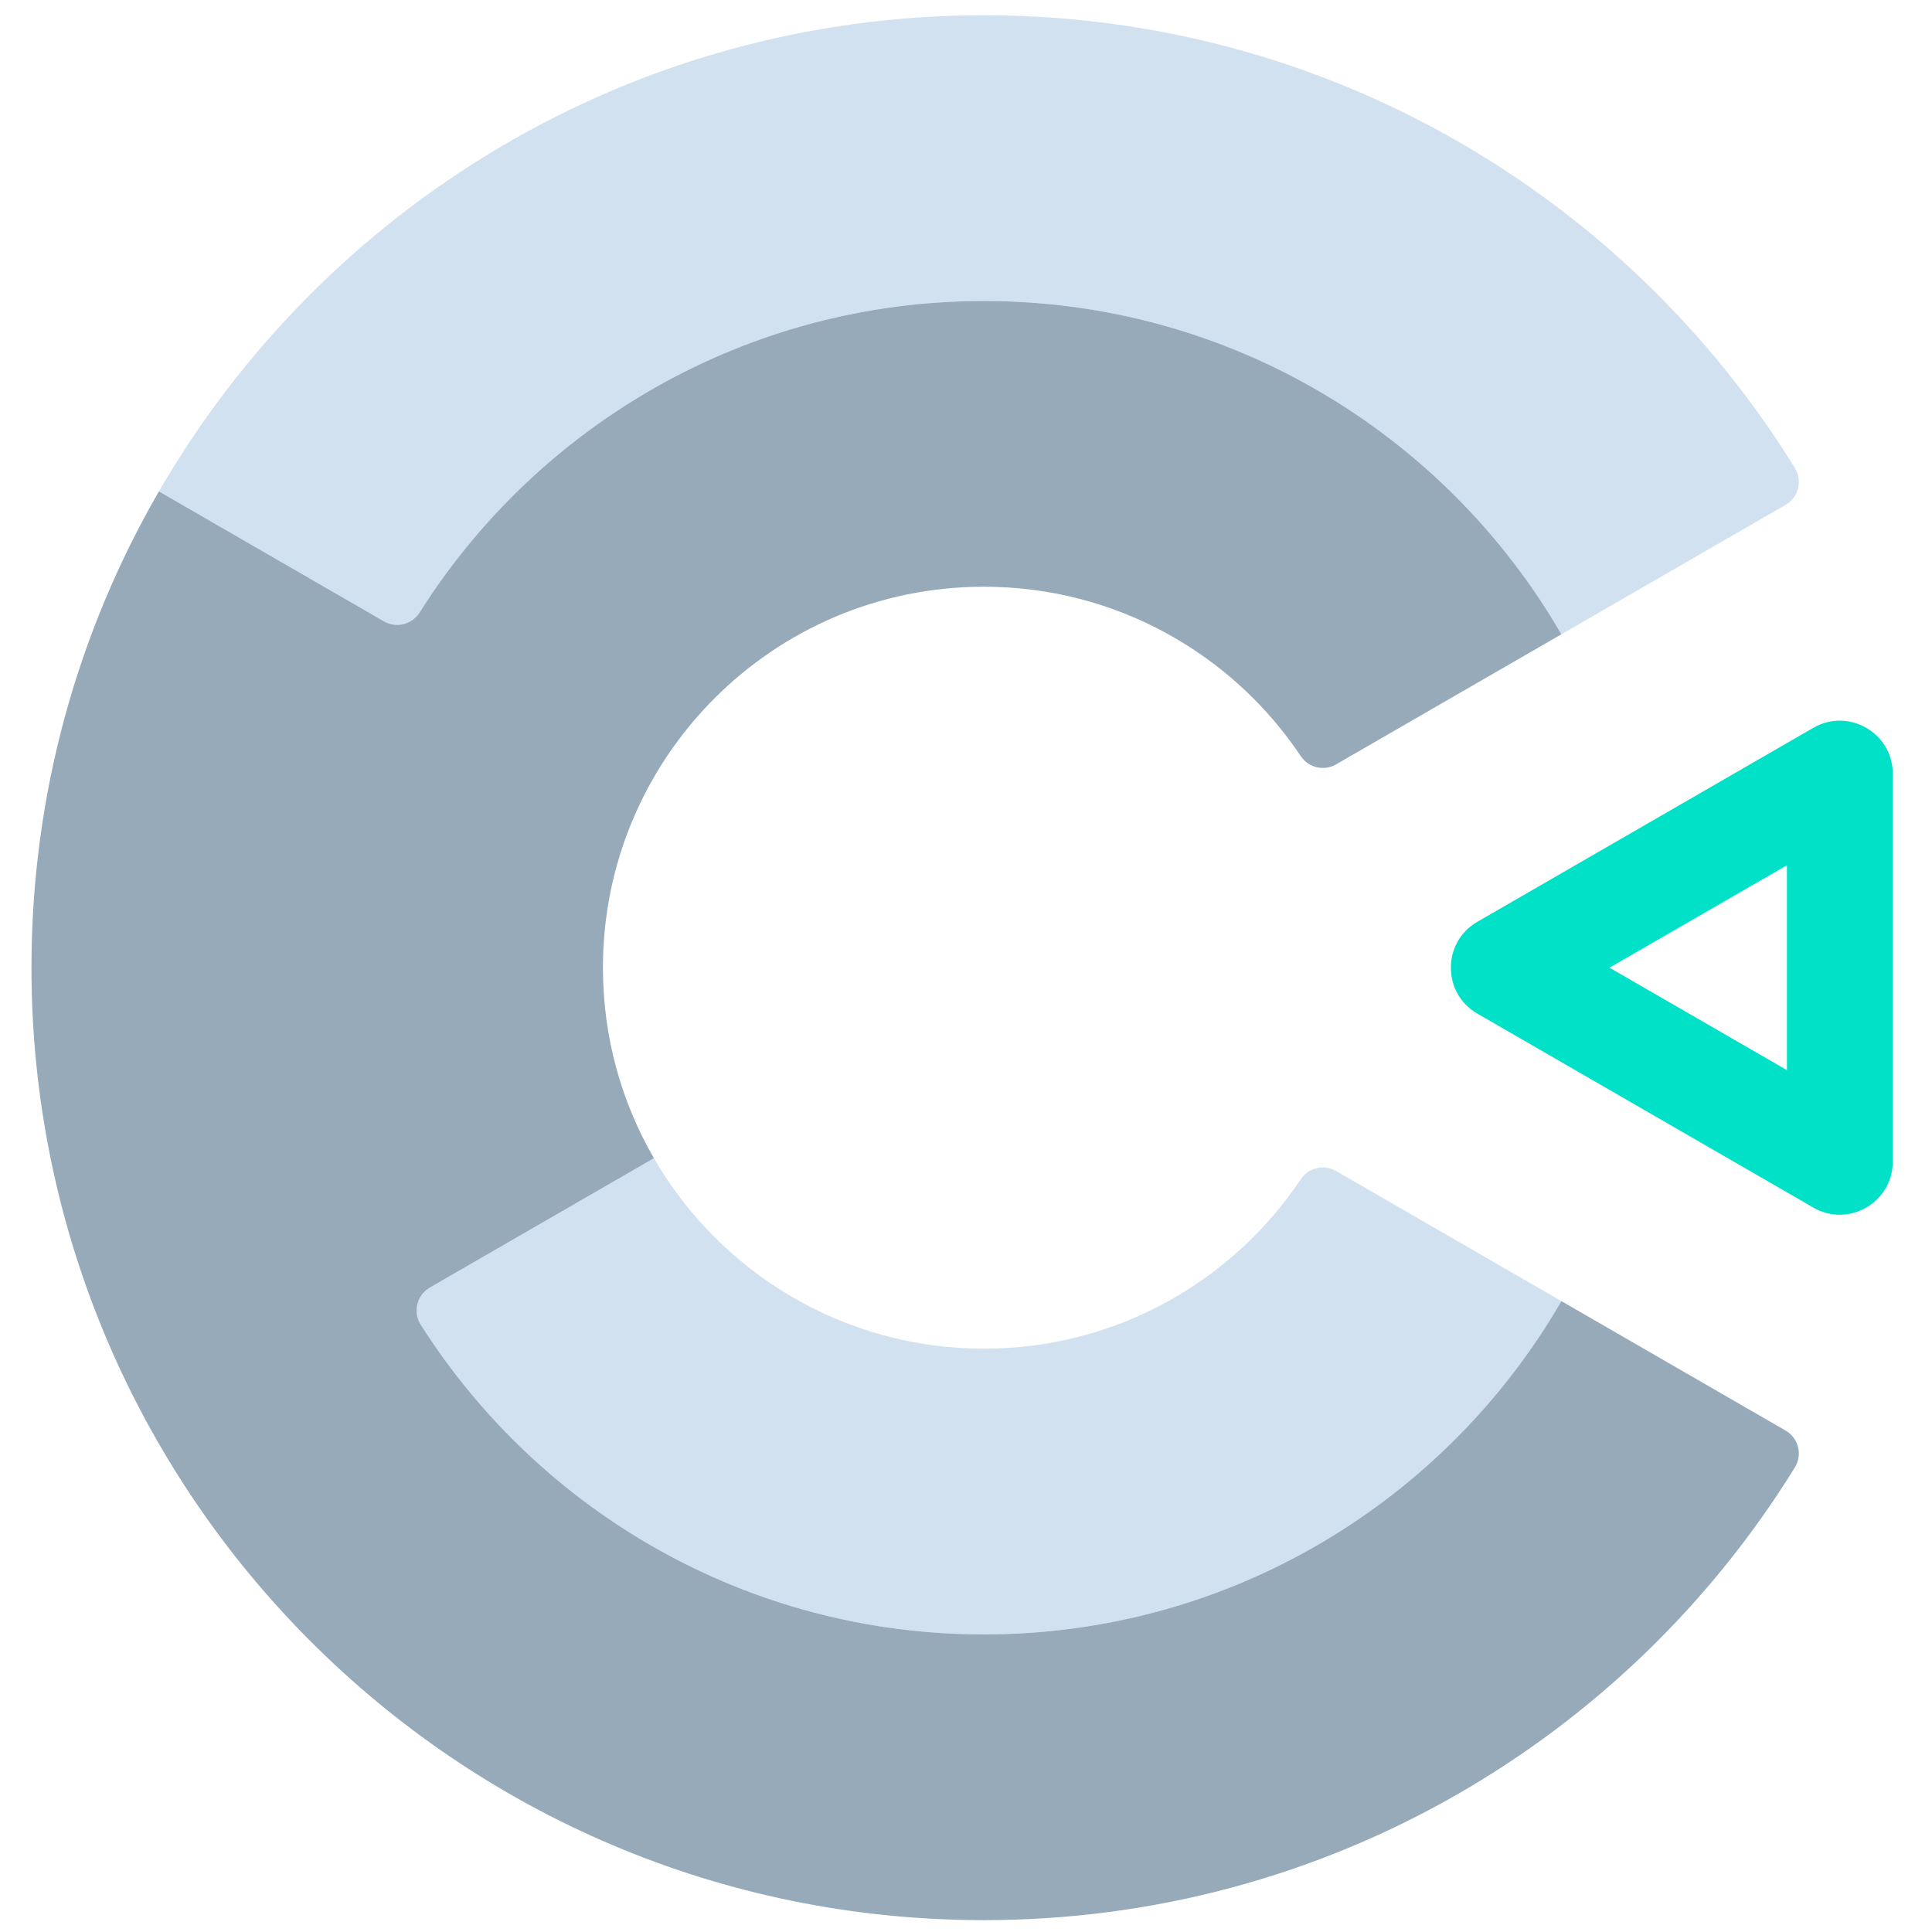
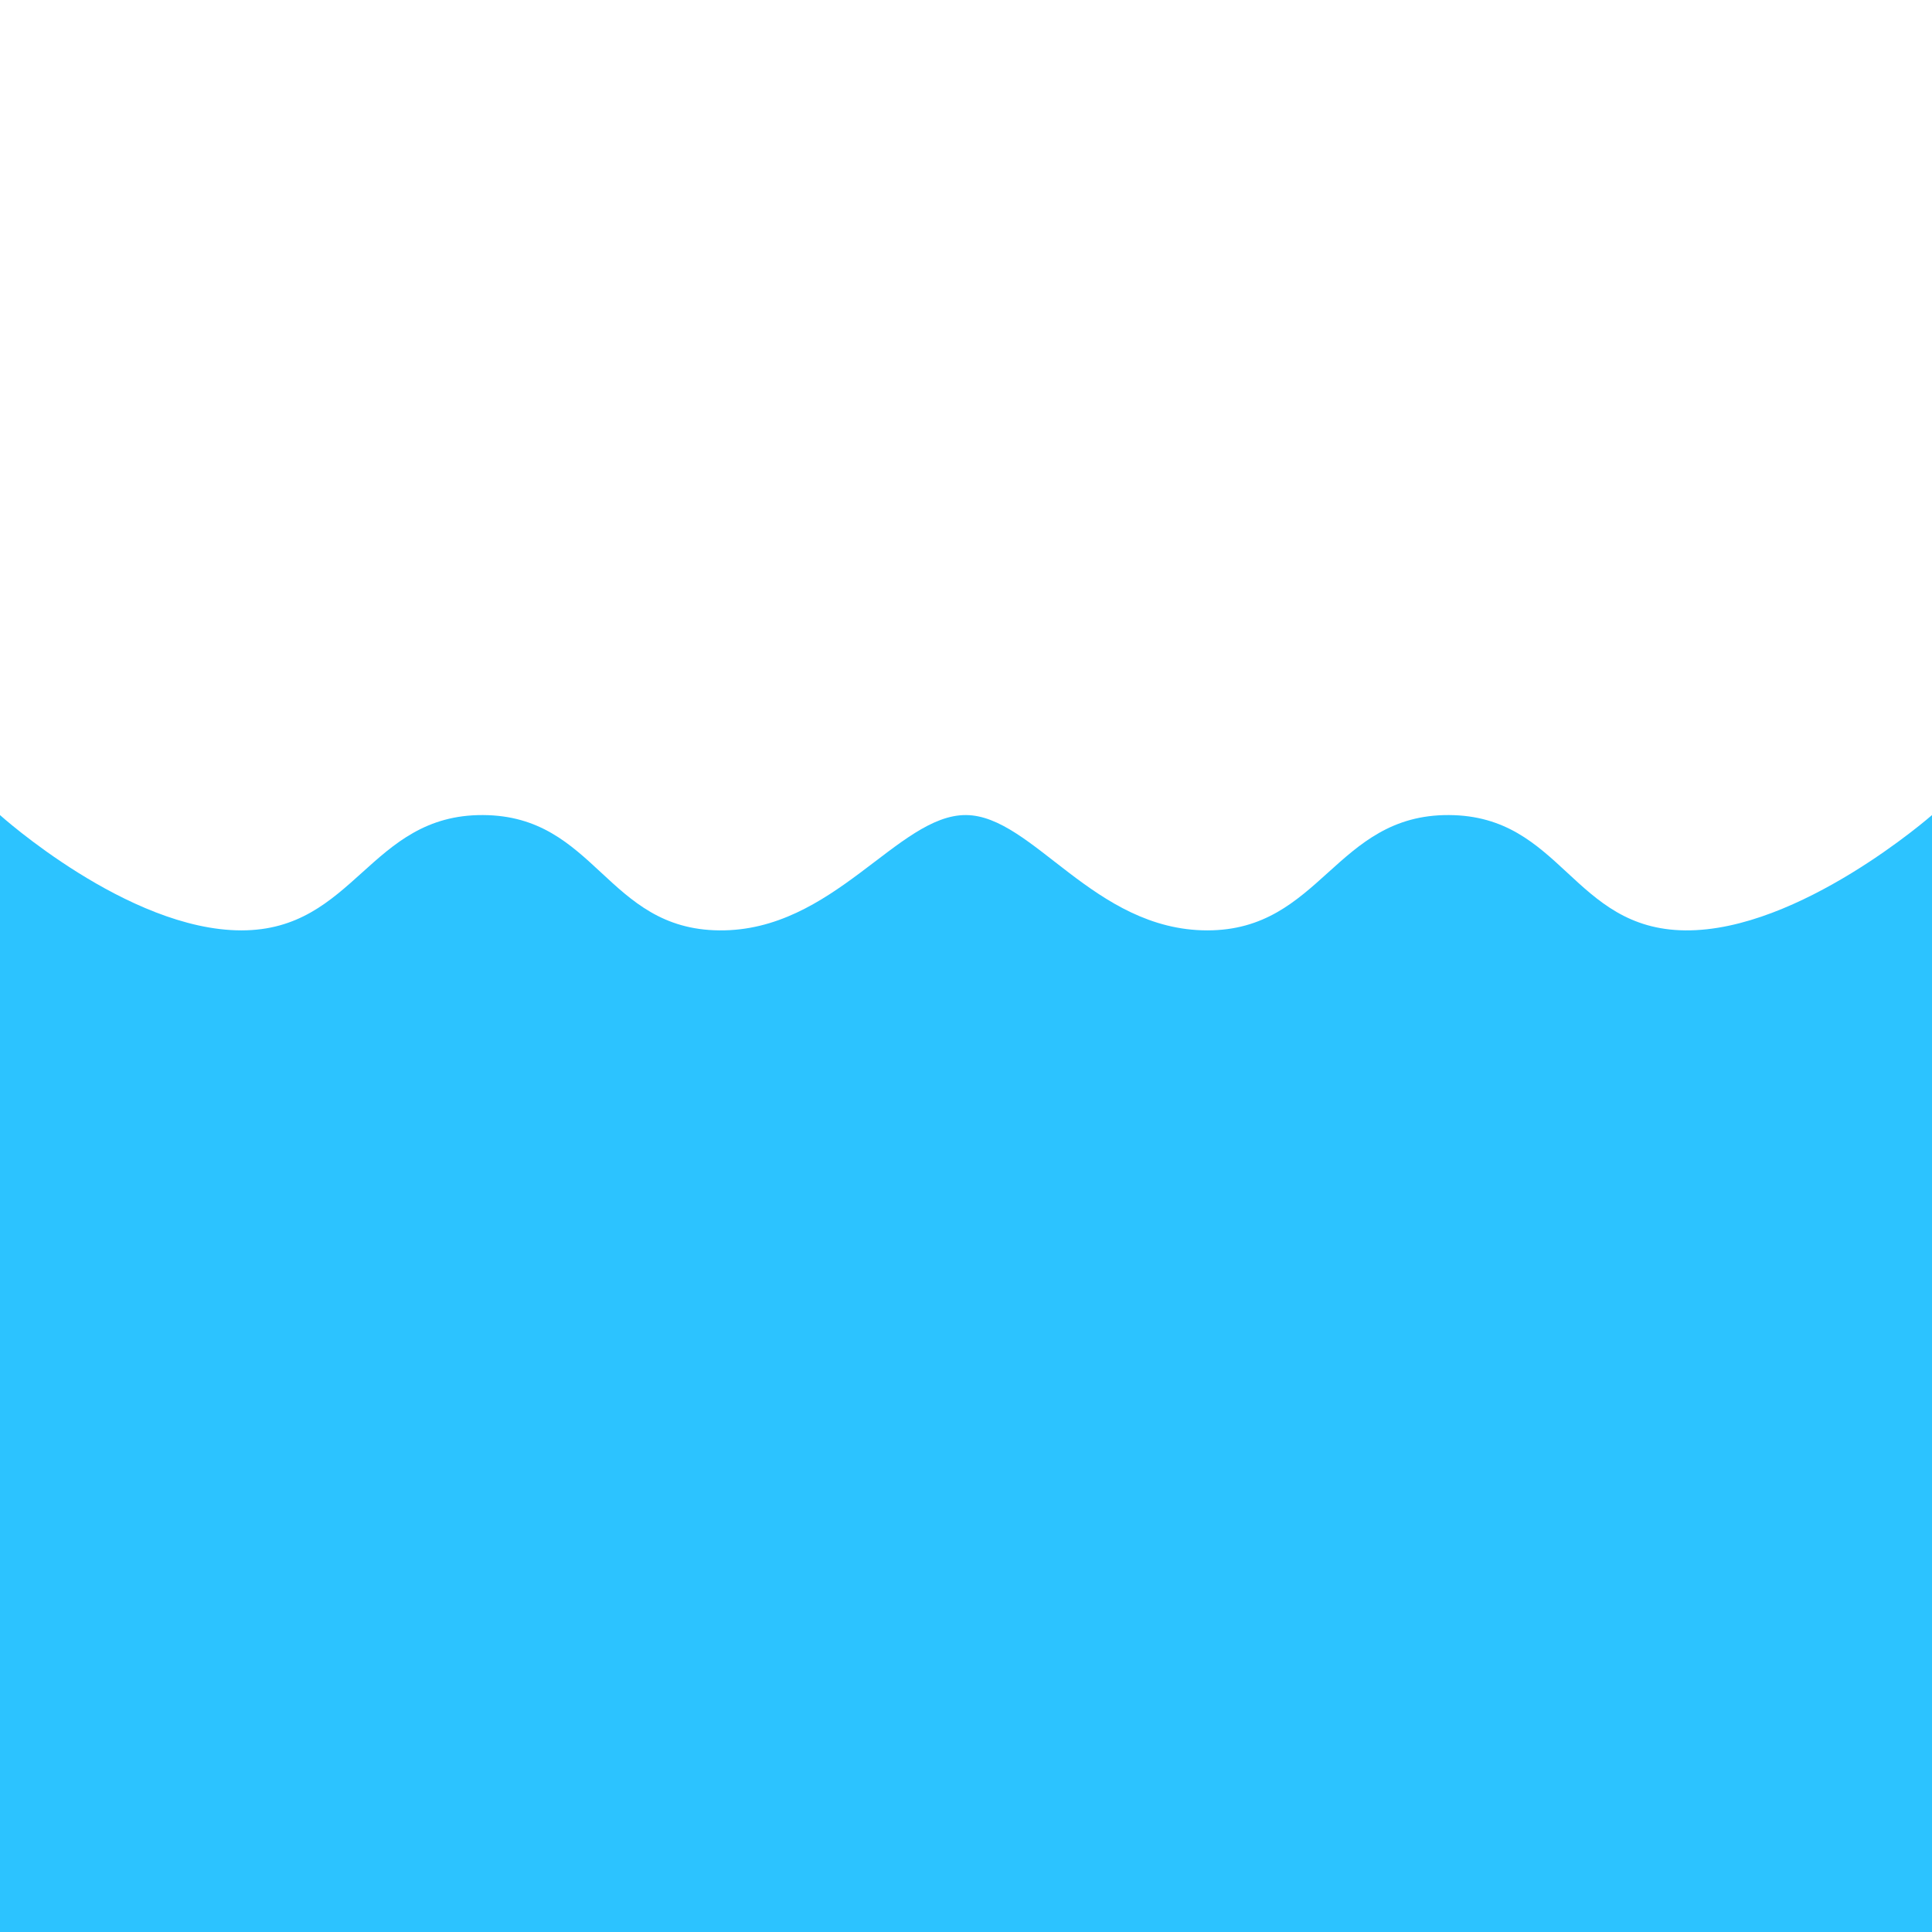
- <svg xmlns="http://www.w3.org/2000/svg" version="1.1" x="0px" y="0px" width="1700.79px" height="1700.79px" viewBox="499 379 690 690" enable-background="new 0 0 1700.79 1700.79" xml:space="preserve">
-   <g id="bg">
-     <g>
-       <g>
-         <path fill-rule="evenodd" clip-rule="evenodd" fill="#D2E1F0" d="M850.395,860.67     c-50.356,0-94.325-27.356-117.853-68.021l-80.03,46.204c-4.654,2.689-6.131,8.719-3.248,13.256     C691.501,918.596,765.796,962.717,850.395,962.717c88.126,0,165.071-47.875,206.243-119.036l-80.486-46.47     c-4.314-2.49-9.803-1.205-12.571,2.936C939.175,836.641,897.591,860.67,850.395,860.67     L850.395,860.67z M1136.721,559.296c4.614-2.663,6.11-8.619,3.312-13.151     c-59.915-97.03-167.225-161.694-289.639-161.694c-125.894,0-235.813,68.393-294.634,170.05     l80.377,46.406c4.398,2.539,10.002,1.149,12.711-3.146     c42.164-66.852,116.67-111.264,201.546-111.264c88.126,0,165.071,47.876,206.243,119.036     L1136.721,559.296z" />
-         <path fill-rule="evenodd" clip-rule="evenodd" fill="#96AAB9" d="M850.395,962.717     c-84.599,0-158.894-44.121-201.131-110.607c-2.877-4.53-1.4-10.57,3.248-13.256l80.03-46.204     c-11.581-20.017-18.21-43.255-18.21-68.042c0-74.785,60.558-136.062,136.062-136.062     c47.196,0,88.78,24.029,113.186,60.522c2.765,4.134,8.264,5.422,12.571,2.936l80.486-46.47     c-41.172-71.16-118.117-119.036-206.243-119.036c-84.876,0-159.382,44.412-201.546,111.264     c-2.706,4.291-8.318,5.682-12.711,3.146L555.761,554.5c-28.952,50.04-45.523,108.14-45.523,170.107     c0,186.965,151.395,340.158,340.157,340.158c122.414,0,229.724-64.664,289.639-161.695     c2.796-4.527,1.295-10.49-3.312-13.152l-80.083-46.237     C1015.466,914.842,938.521,962.717,850.395,962.717z" />
-       </g>
-       <path fill-rule="evenodd" clip-rule="evenodd" fill="#00E1C8" d="M1137.185,761.191v-73.168l-63.365,36.584    L1137.185,761.191L1137.185,761.191z M1026.575,708.242l120.059-69.316    c12.568-7.256,28.346,1.853,28.346,16.366v138.631c0,14.513-15.777,23.622-28.346,16.366    l-120.059-69.316C1014.027,733.728,1014.027,715.487,1026.575,708.242z" />
-     </g>
+ <svg xmlns="http://www.w3.org/2000/svg" version="1.1" id="Layer_1" x="0px" y="0px" width="32px" height="32px" viewBox="-0.5 0.5 32 32" enable-background="new -0.5 0.5 32 32" xml:space="preserve">
+   <g id="back" display="none">
+     <rect x="-296.5" y="-129.583" display="inline" fill="#383838" width="492.5" height="289.5" />
  </g>
-   <g id="logo">
- </g>
+   <path fill="#2CC3FF" d="M27.413,15.91c-1.869-0.018-2.045-1.901-3.915-1.91c-1.88-0.01-2.12,1.911-4.002,1.91  c-1.88-0.001-2.89-1.903-3.996-1.91c-1.128-0.007-2.196,1.929-4.087,1.91C9.543,15.893,9.369,14.009,7.5,14  c-1.88-0.01-2.123,1.911-4.003,1.91C1.618,15.909-0.5,14-0.5,14v18.5h32V14C31.5,14,29.304,15.929,27.413,15.91z" />
</svg>
